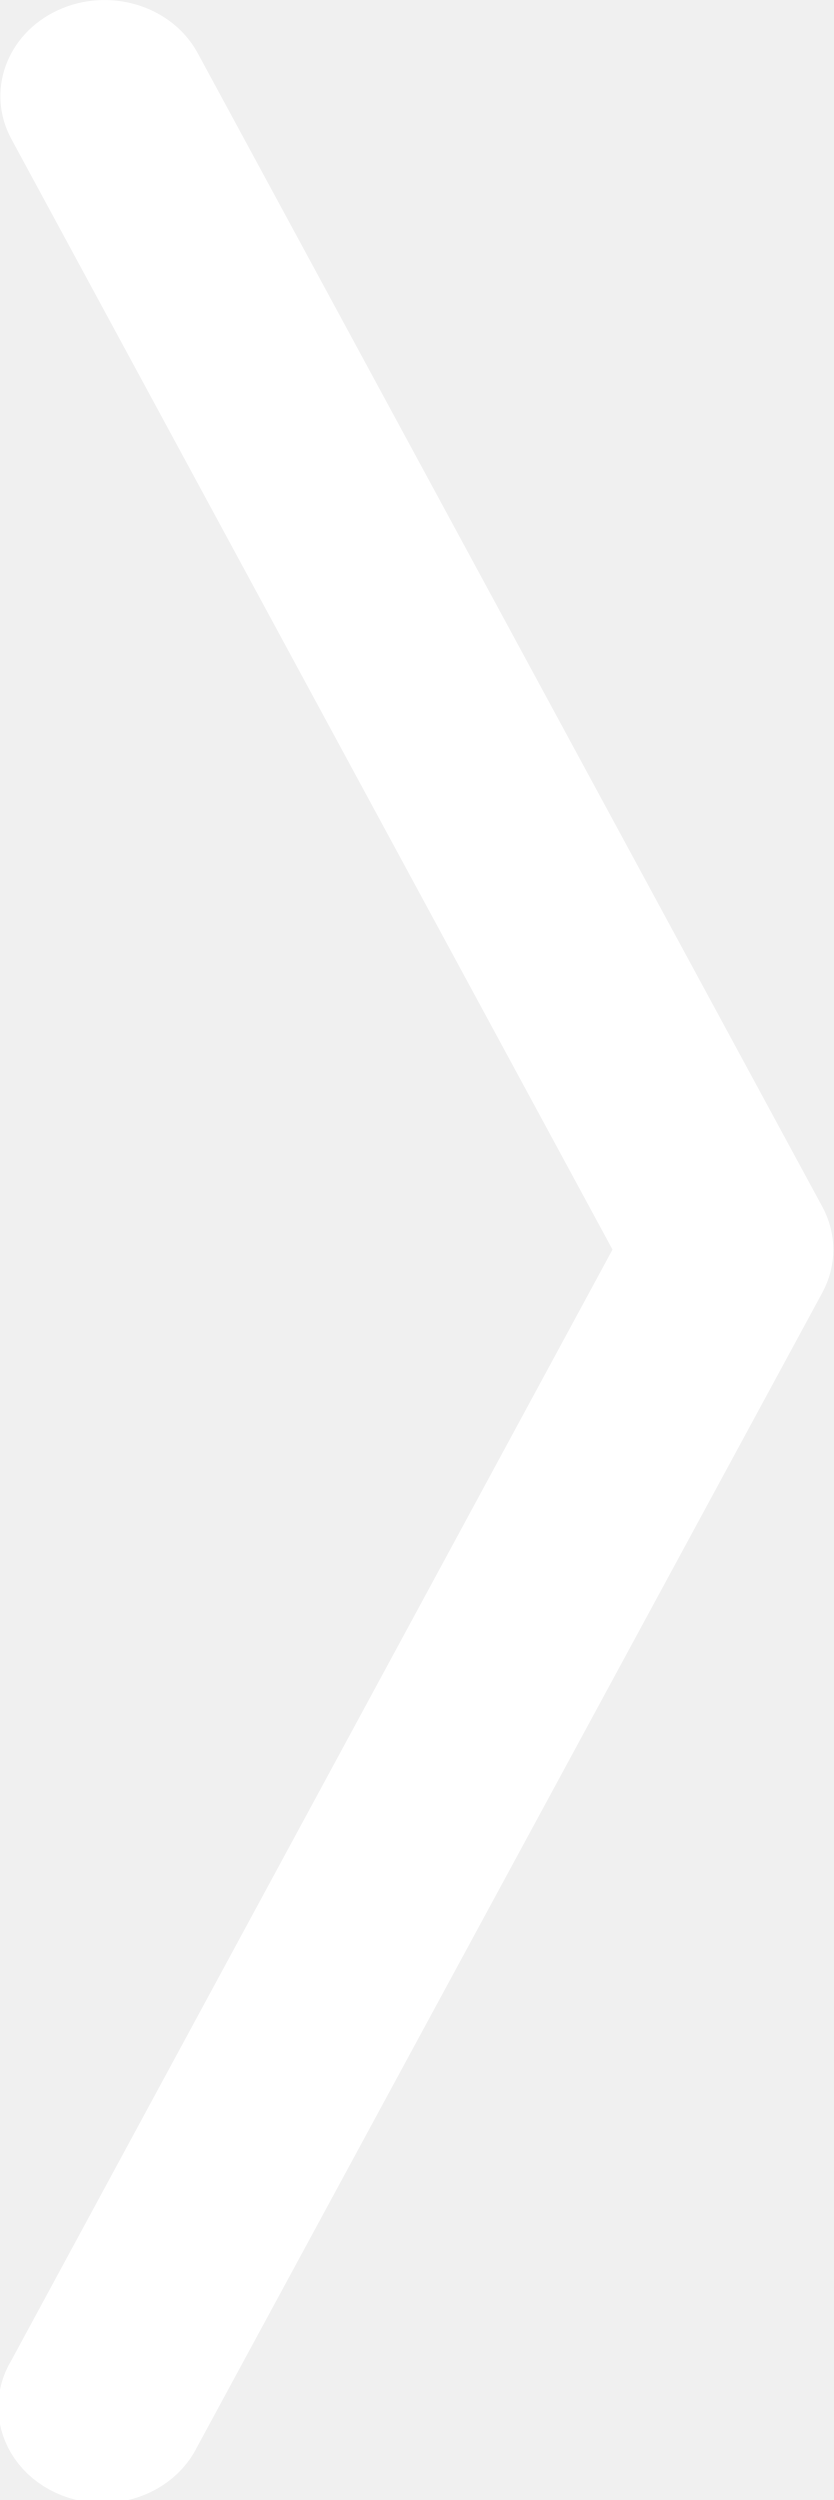
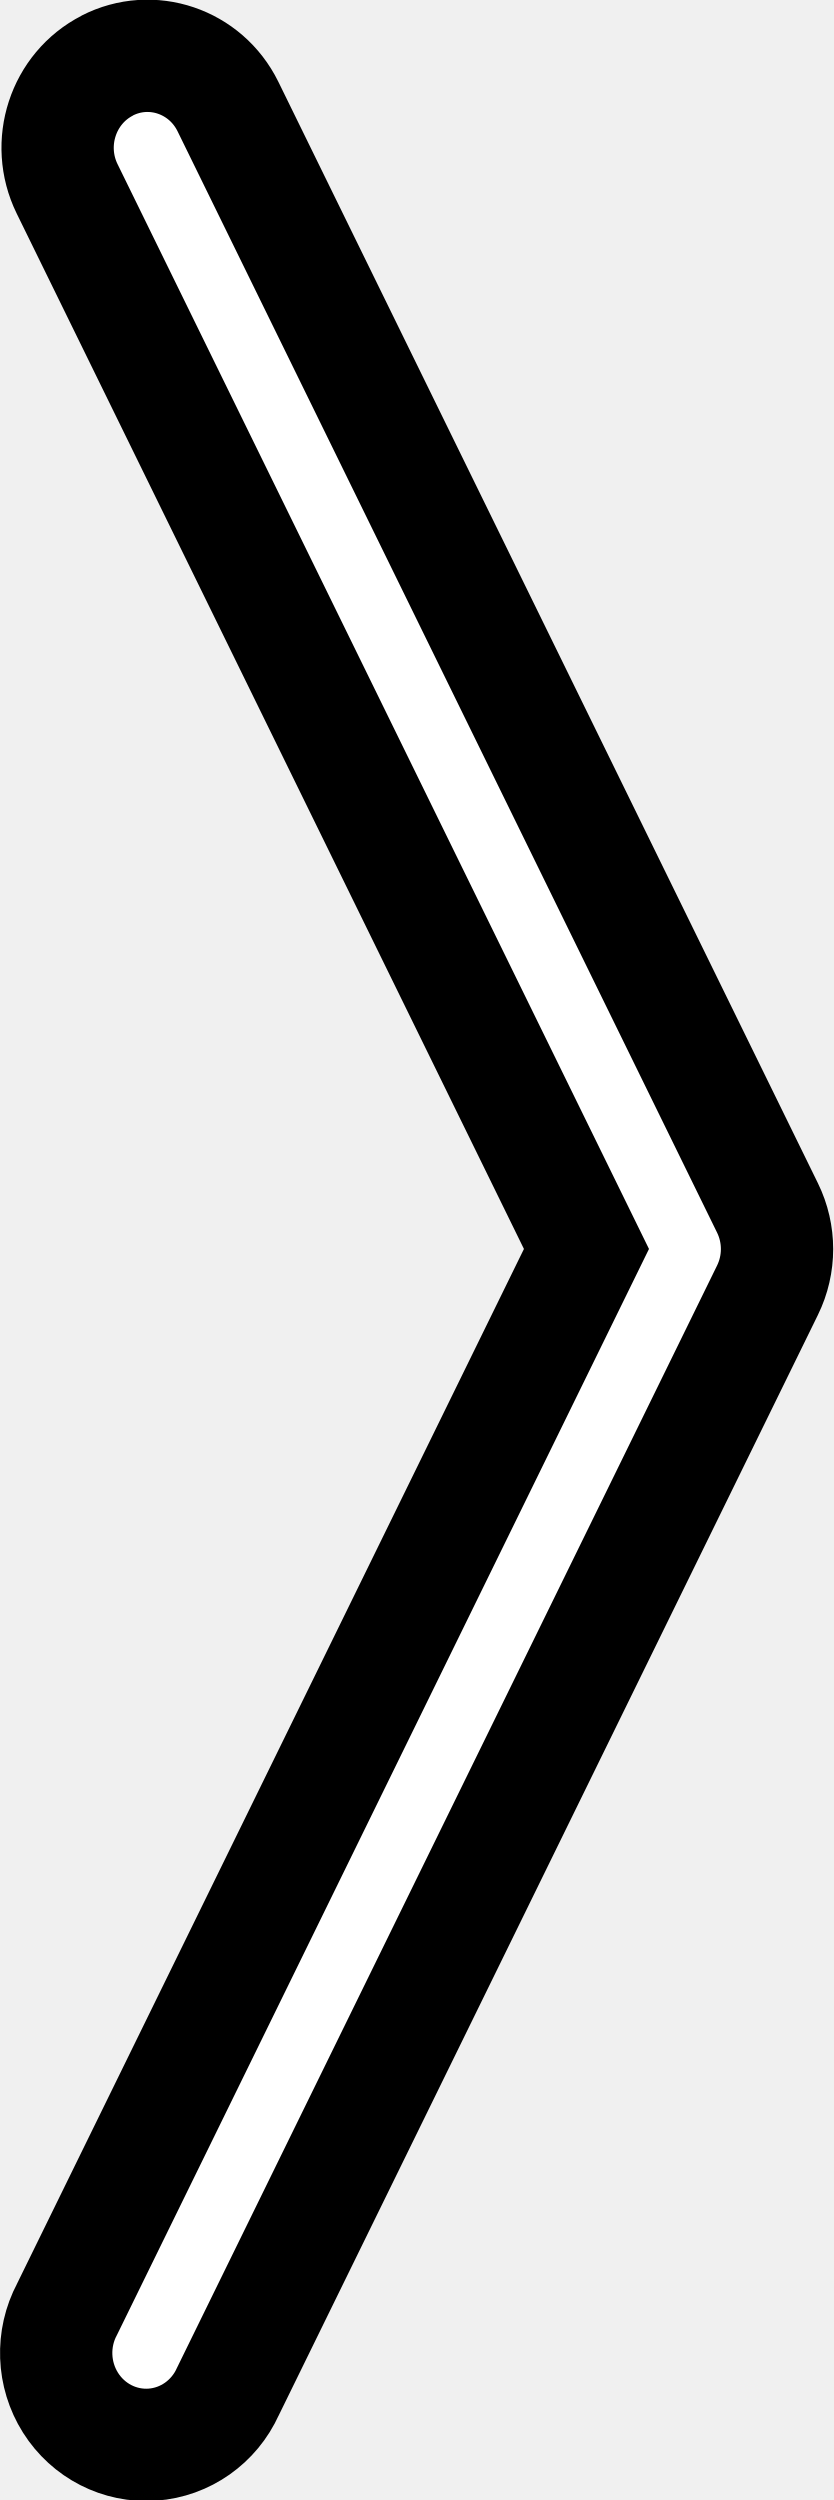
<svg xmlns="http://www.w3.org/2000/svg" width="4" height="12" fill="currentColor" class="bi bi-chevron-compact-right" viewBox="0 0 4 12" version="1.1" id="svg4">
  <defs id="defs8" />
-   <path fill-rule="evenodd" d="m 0.278,0.049 a 0.5,0.461 0 0 1 0.671,0.206 L 3.947,5.792 a 0.5,0.461 0 0 1 0,0.413 L 0.948,11.742 A 0.5,0.461 0 1 1 0.055,11.329 L 2.94,5.998 0.055,0.668 a 0.5,0.461 0 0 1 0.223,-0.619 z" id="path2" style="stroke-width:0.96;fill:#ffffff" />
+   <path fill-rule="evenodd" d="M 0.514,0.315 A -0.432,0.441 0 0 1 1.094,0.511 L 3.684,5.798 a -0.432,0.441 0 0 1 0,0.395 L 1.094,11.479 A -0.432,0.441 0 1 1 0.322,11.084 L 2.815,5.995 0.322,0.906 a -0.432,0.441 0 0 1 0.193,-0.591 z" id="path2" style="fill:#ffffff;fill-opacity:1;stroke:#000000;stroke-width:0.539;stroke-linecap:butt;stroke-miterlimit:4;stroke-dasharray:none;stroke-opacity:1" />
</svg>
